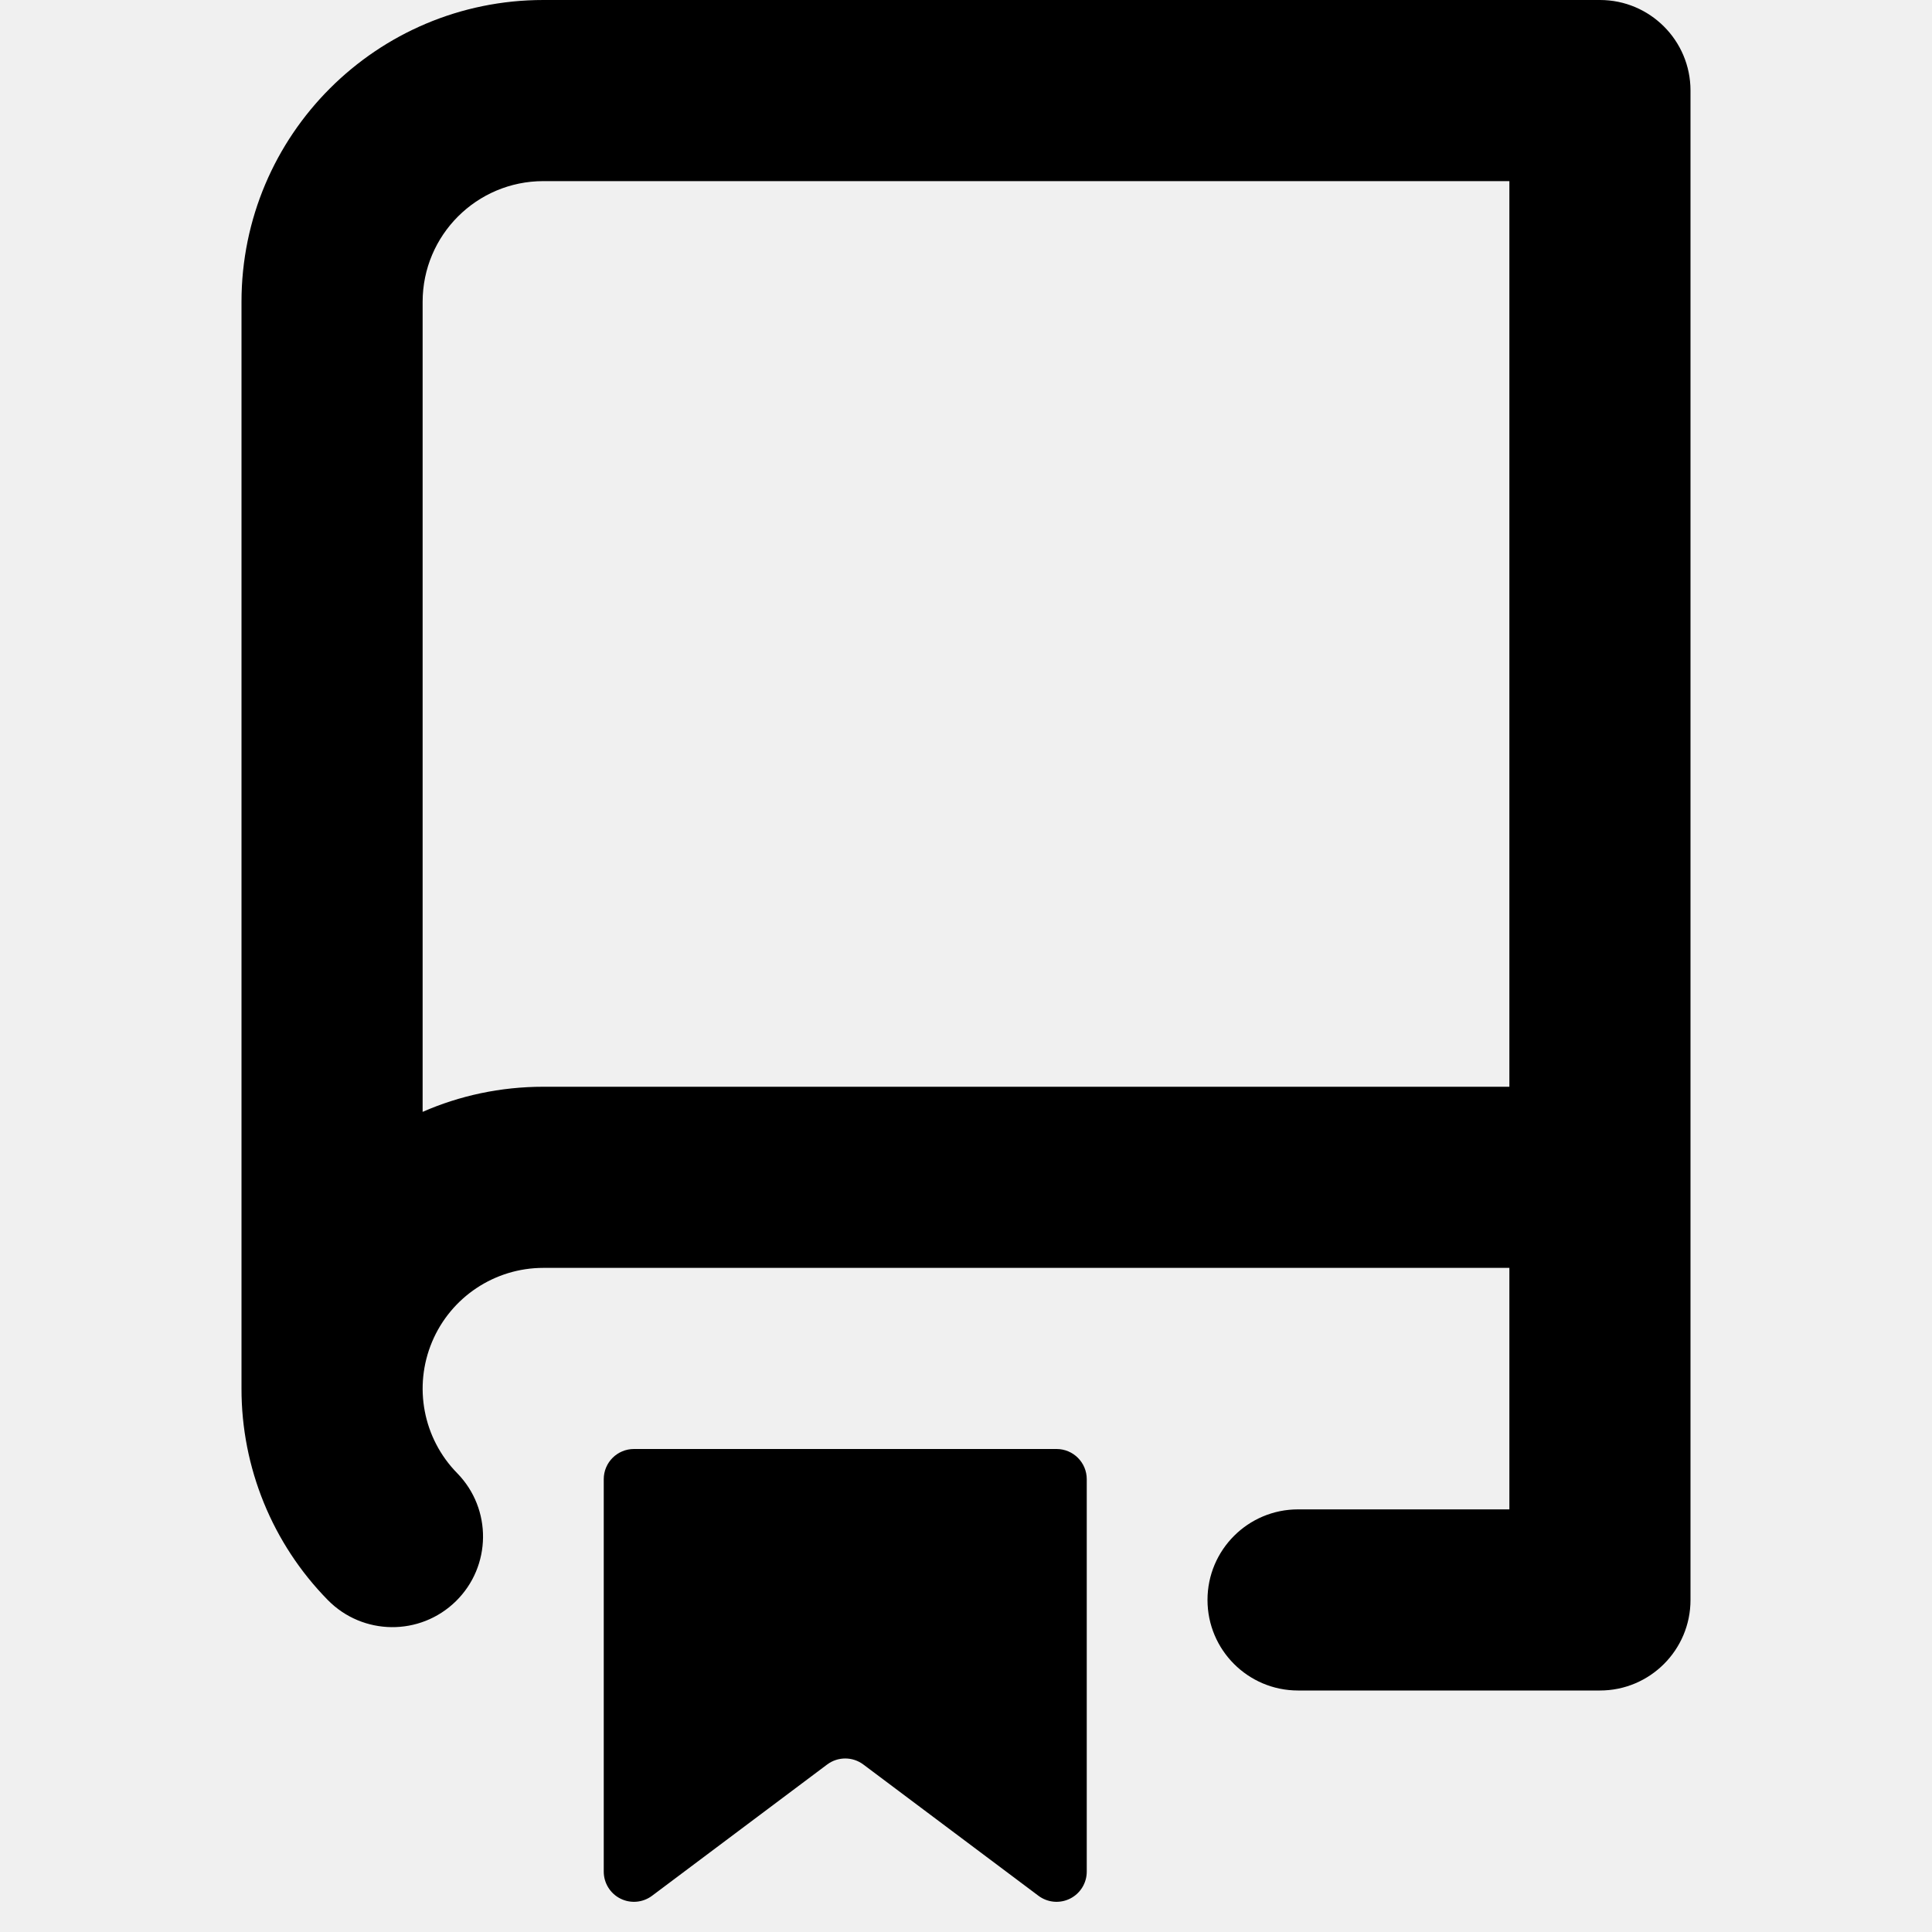
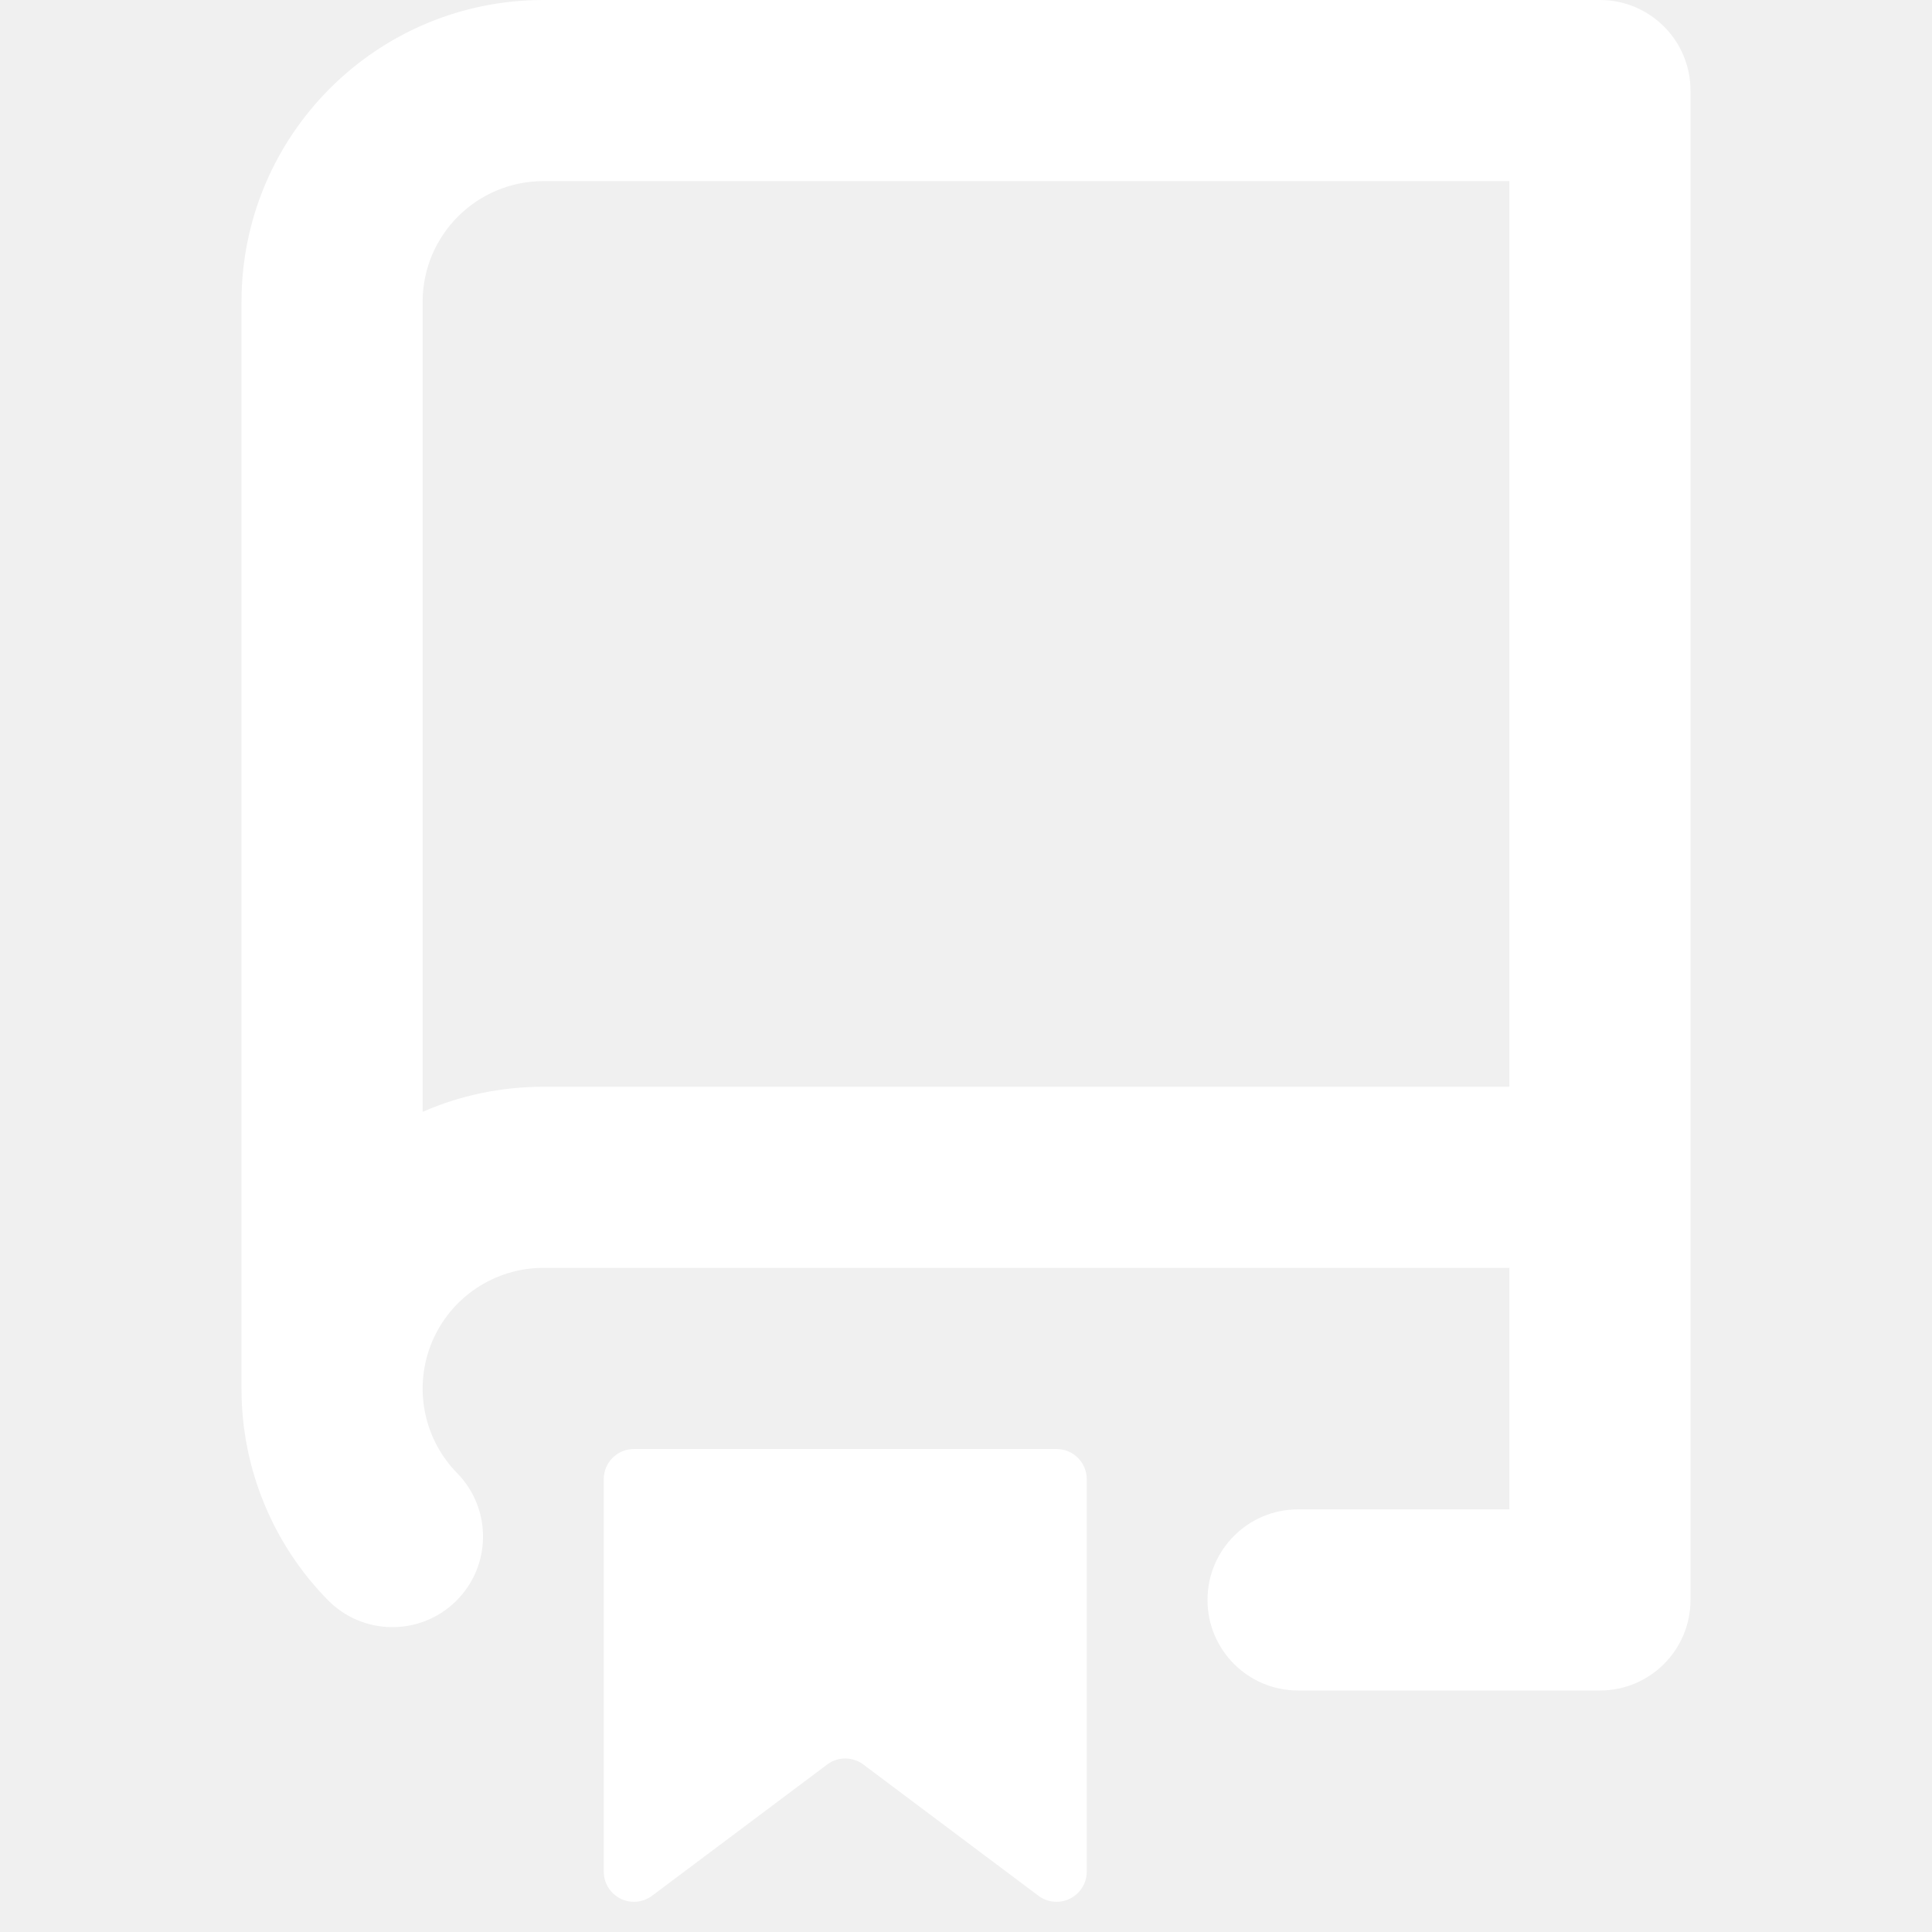
- <svg class="svg-repo" height="16" viewBox="0 0 16 16" version="1.1" width="16" aria-hidden="true">
+ <svg xmlns="http://www.w3.org/2000/svg" class="svg-repo" height="16" viewBox="0 0 16 16" version="1.1" width="16" aria-hidden="true" fill="#fff">
  <path fill-rule="evenodd" d="M2 2.5A2.5 2.5 0 014.5 0h8.75a.75.75 0 01.75.75v12.5a.75.75 0 01-.75.75h-2.5a.75.75 0 110-1.5h1.75v-2h-8a1 1 0 00-.714 1.7.75.75 0 01-1.072 1.05A2.495 2.495 0 012 11.5v-9zm10.5-1V9h-8c-.356 0-.694.074-1 .208V2.5a1 1 0 011-1h8zM5 12.25v3.25a.25.25 0 00.4.2l1.45-1.087a.25.25 0 01.3 0L8.6 15.7a.25.25 0 00.4-.2v-3.25a.25.25 0 00-.25-.25h-3.5a.25.25 0 00-.25.25z" />
</svg>
